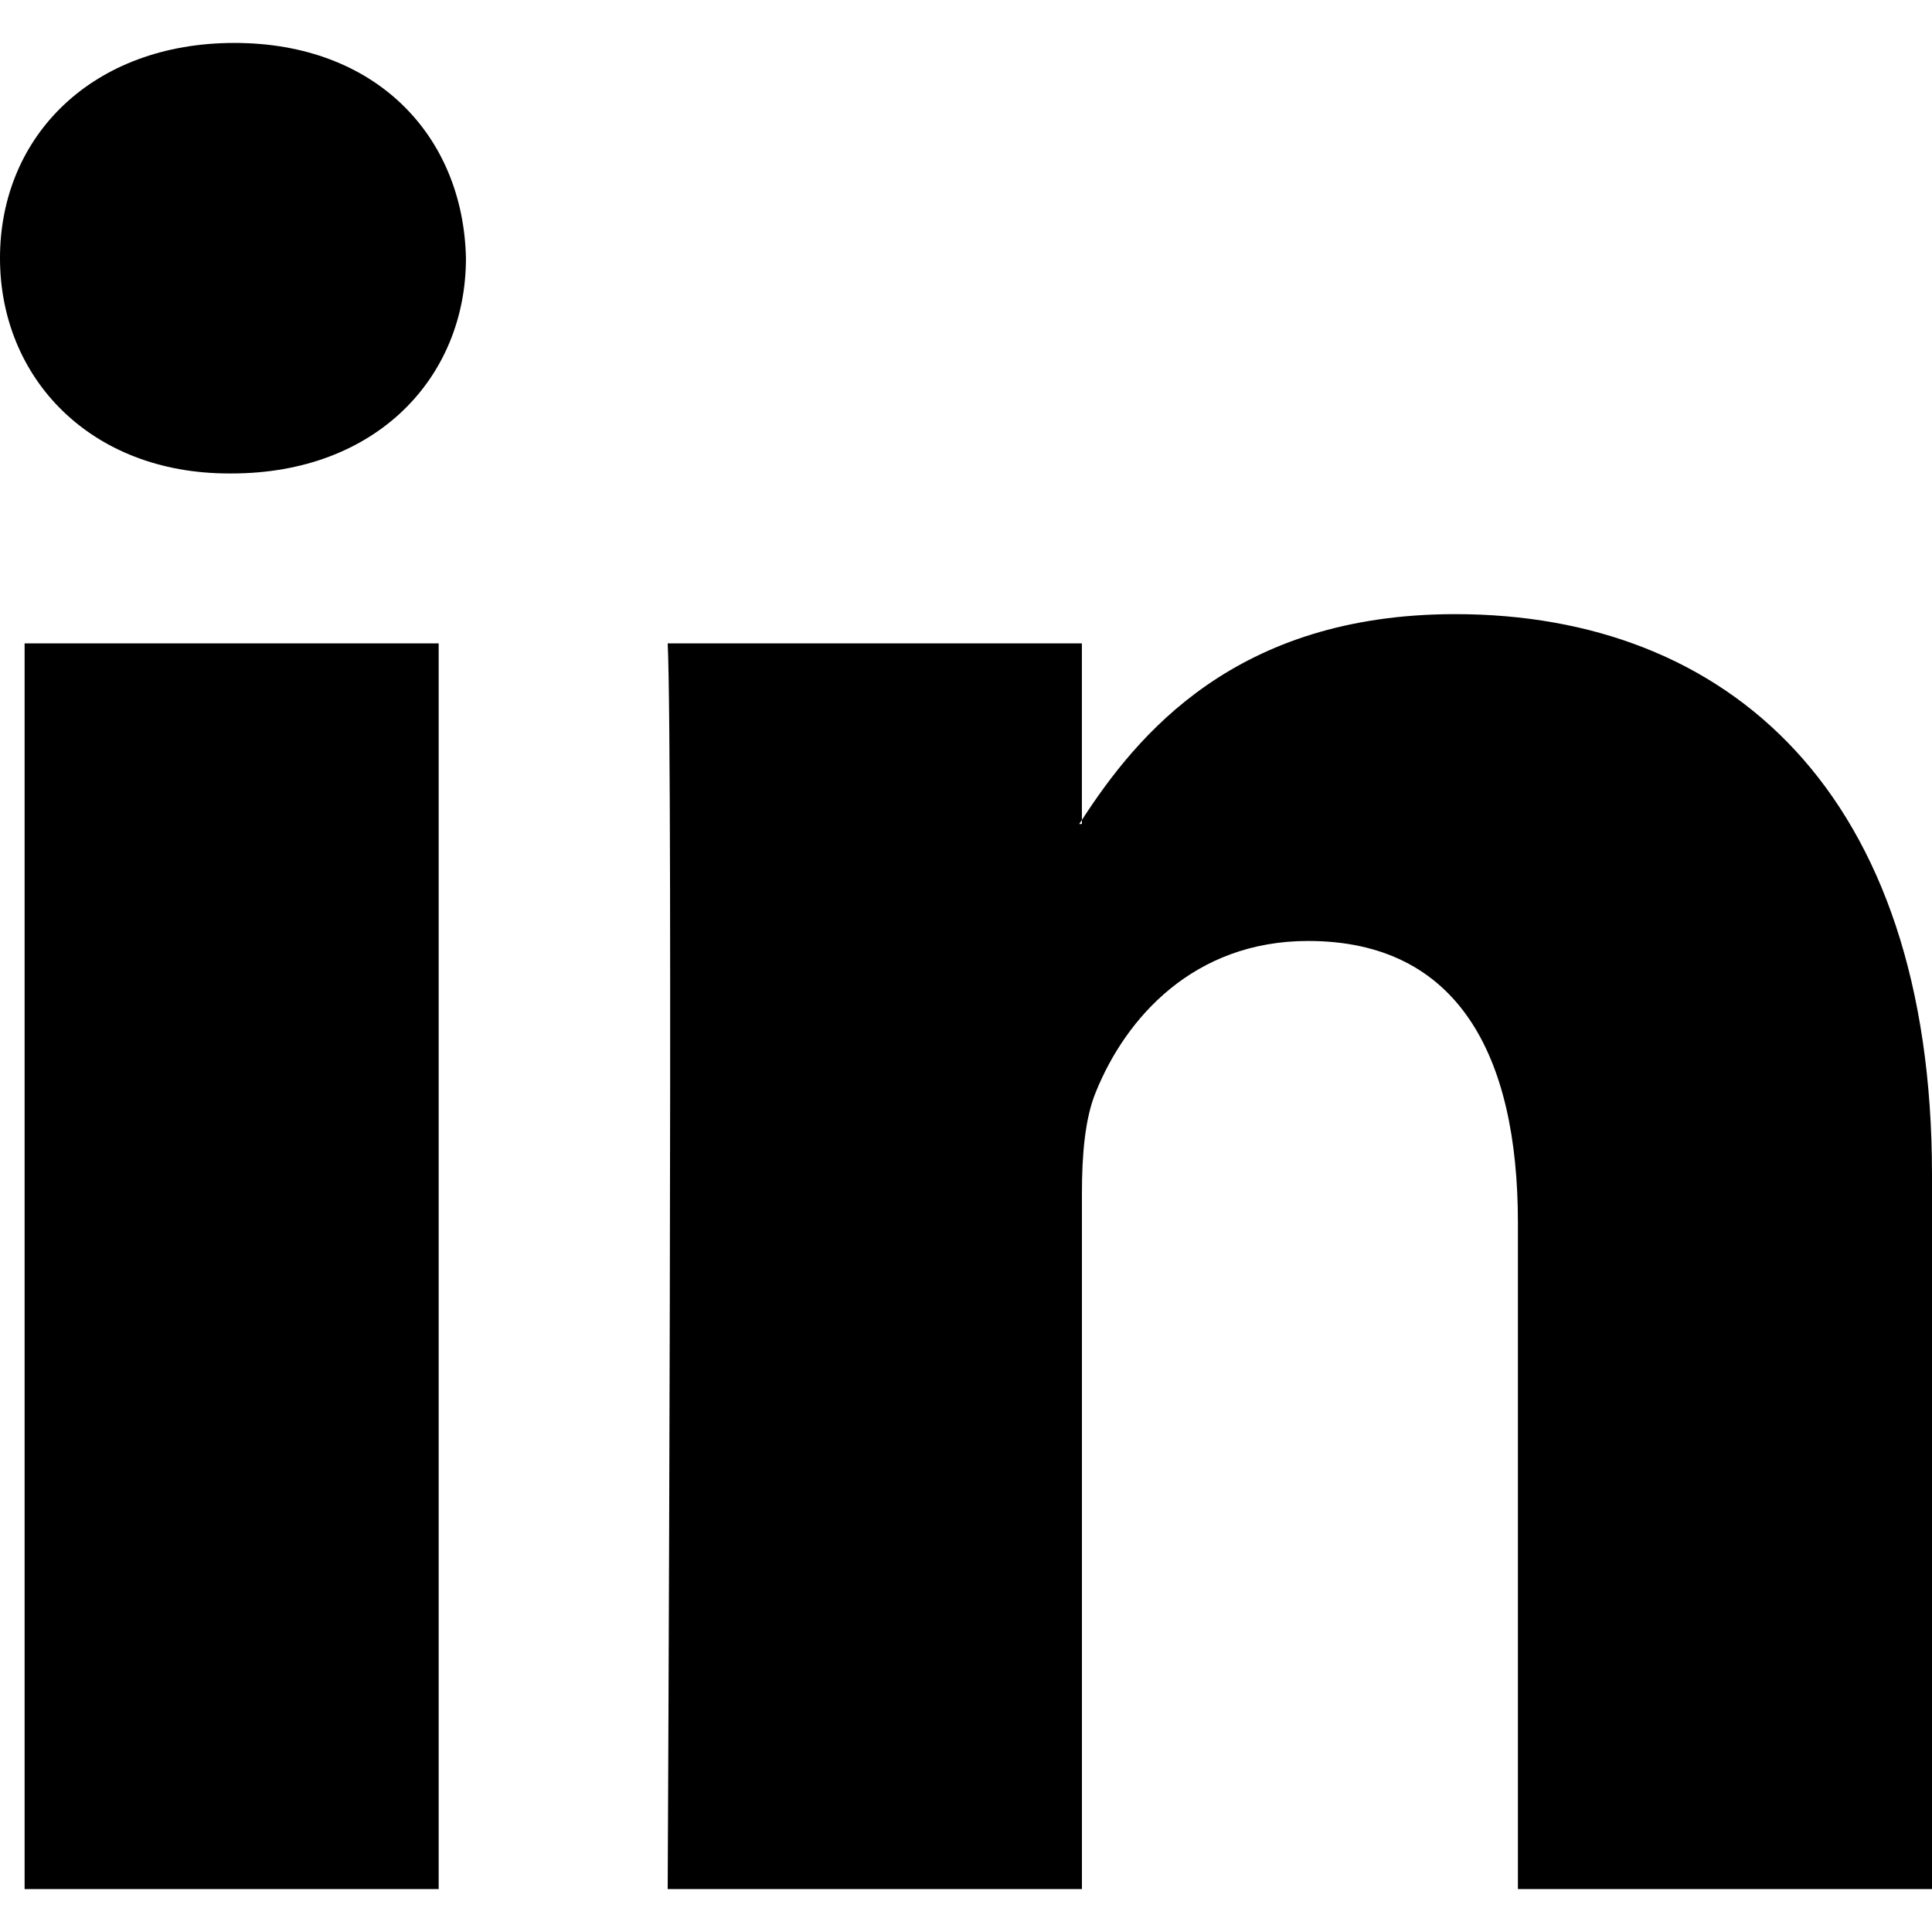
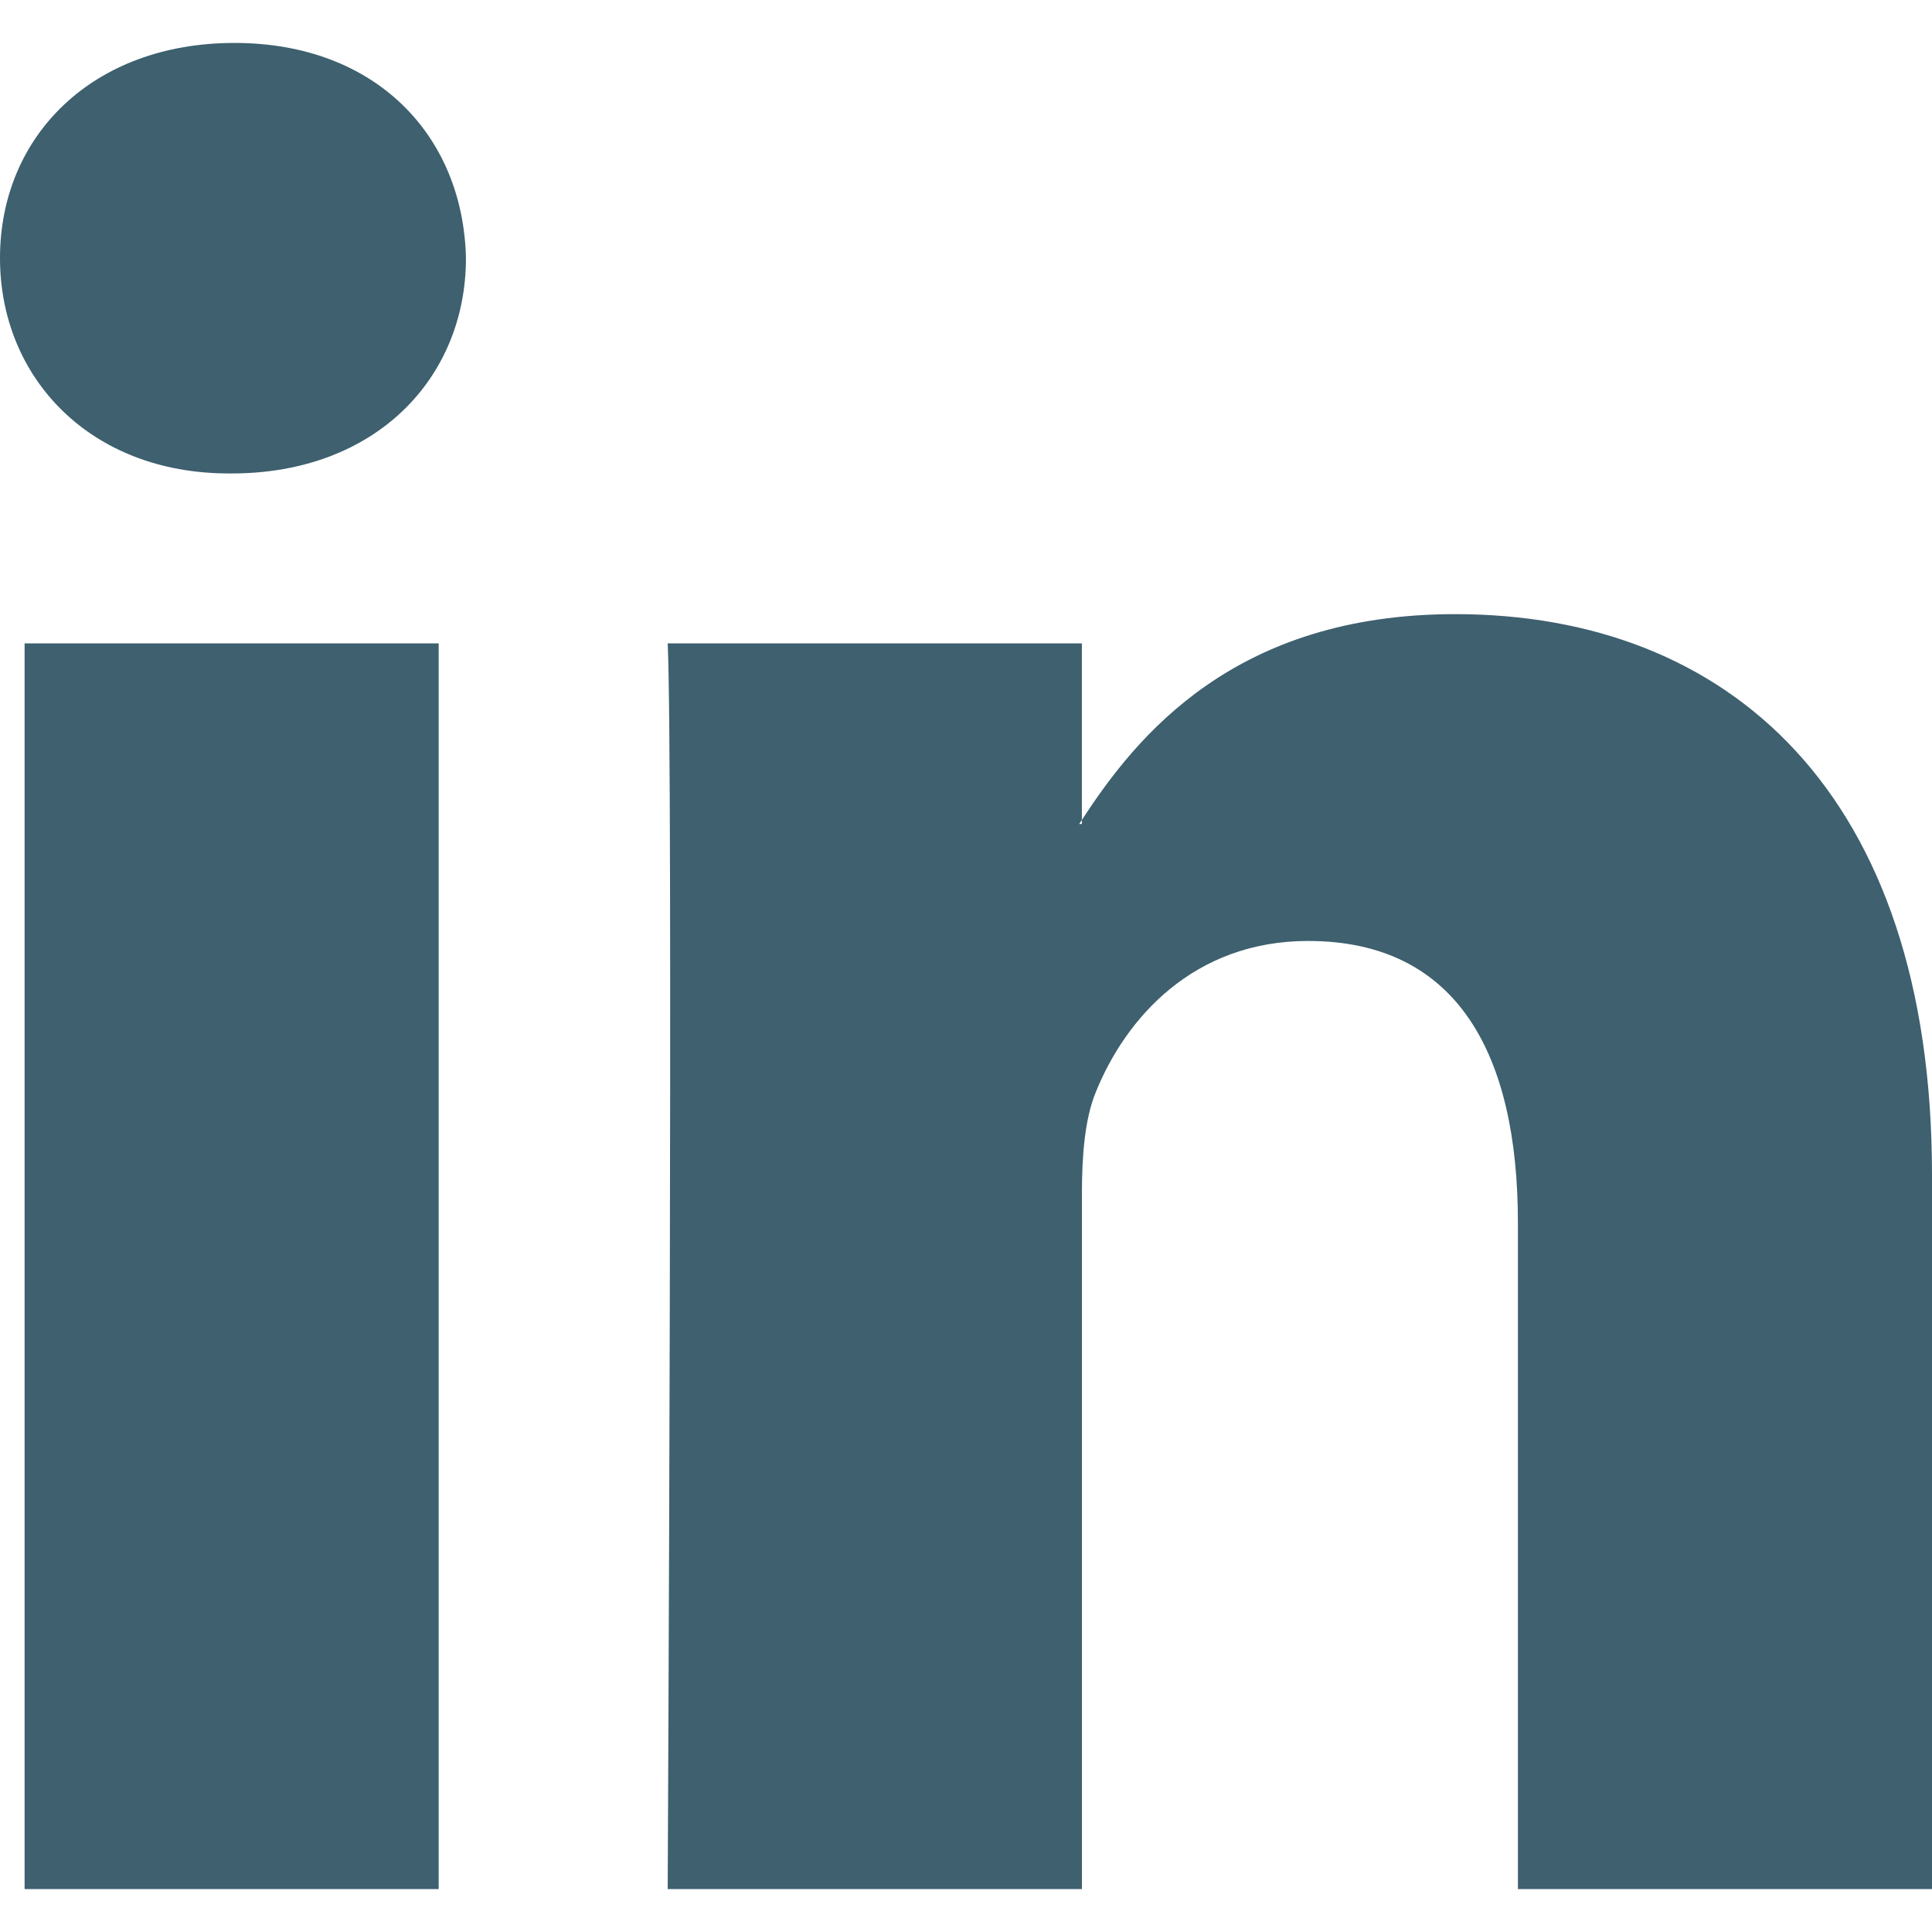
<svg xmlns="http://www.w3.org/2000/svg" version="1.1" id="Capa_1" x="0px" y="0px" width="430.117px" height="430.117px" viewBox="0 0 430.117 430.117" style="enable-background:new 0 0 430.117 430.117;" xml:space="preserve">
  <g>
-     <path fill="#000000" id="LinkedIn" d="M430.117,261.543V420.56h-92.188V272.193c0-37.271-13.334-62.707-46.703-62.707   c-25.473,0-40.632,17.142-47.301,33.724c-2.432,5.928-3.058,14.179-3.058,22.477V420.56h-92.219c0,0,1.242-251.285,0-277.32h92.21   v39.309c-0.187,0.294-0.43,0.611-0.606,0.896h0.606v-0.896c12.251-18.869,34.13-45.824,83.102-45.824   C384.633,136.724,430.117,176.361,430.117,261.543z M52.183,9.558C20.635,9.558,0,30.251,0,57.463   c0,26.619,20.038,47.94,50.959,47.94h0.616c32.159,0,52.159-21.317,52.159-47.94C103.128,30.251,83.734,9.558,52.183,9.558z    M5.477,420.56h92.184v-277.32H5.477V420.56z" />
+     <path fill="#3E606F" id="LinkedIn" d="M430.117,261.543V420.56h-92.188V272.193c0-37.271-13.334-62.707-46.703-62.707   c-25.473,0-40.632,17.142-47.301,33.724c-2.432,5.928-3.058,14.179-3.058,22.477V420.56h-92.219c0,0,1.242-251.285,0-277.32h92.21   v39.309c-0.187,0.294-0.43,0.611-0.606,0.896h0.606v-0.896c12.251-18.869,34.13-45.824,83.102-45.824   C384.633,136.724,430.117,176.361,430.117,261.543z M52.183,9.558C20.635,9.558,0,30.251,0,57.463   c0,26.619,20.038,47.94,50.959,47.94h0.616c32.159,0,52.159-21.317,52.159-47.94C103.128,30.251,83.734,9.558,52.183,9.558z    M5.477,420.56h92.184v-277.32H5.477V420.56z" />
  </g>
</svg>
